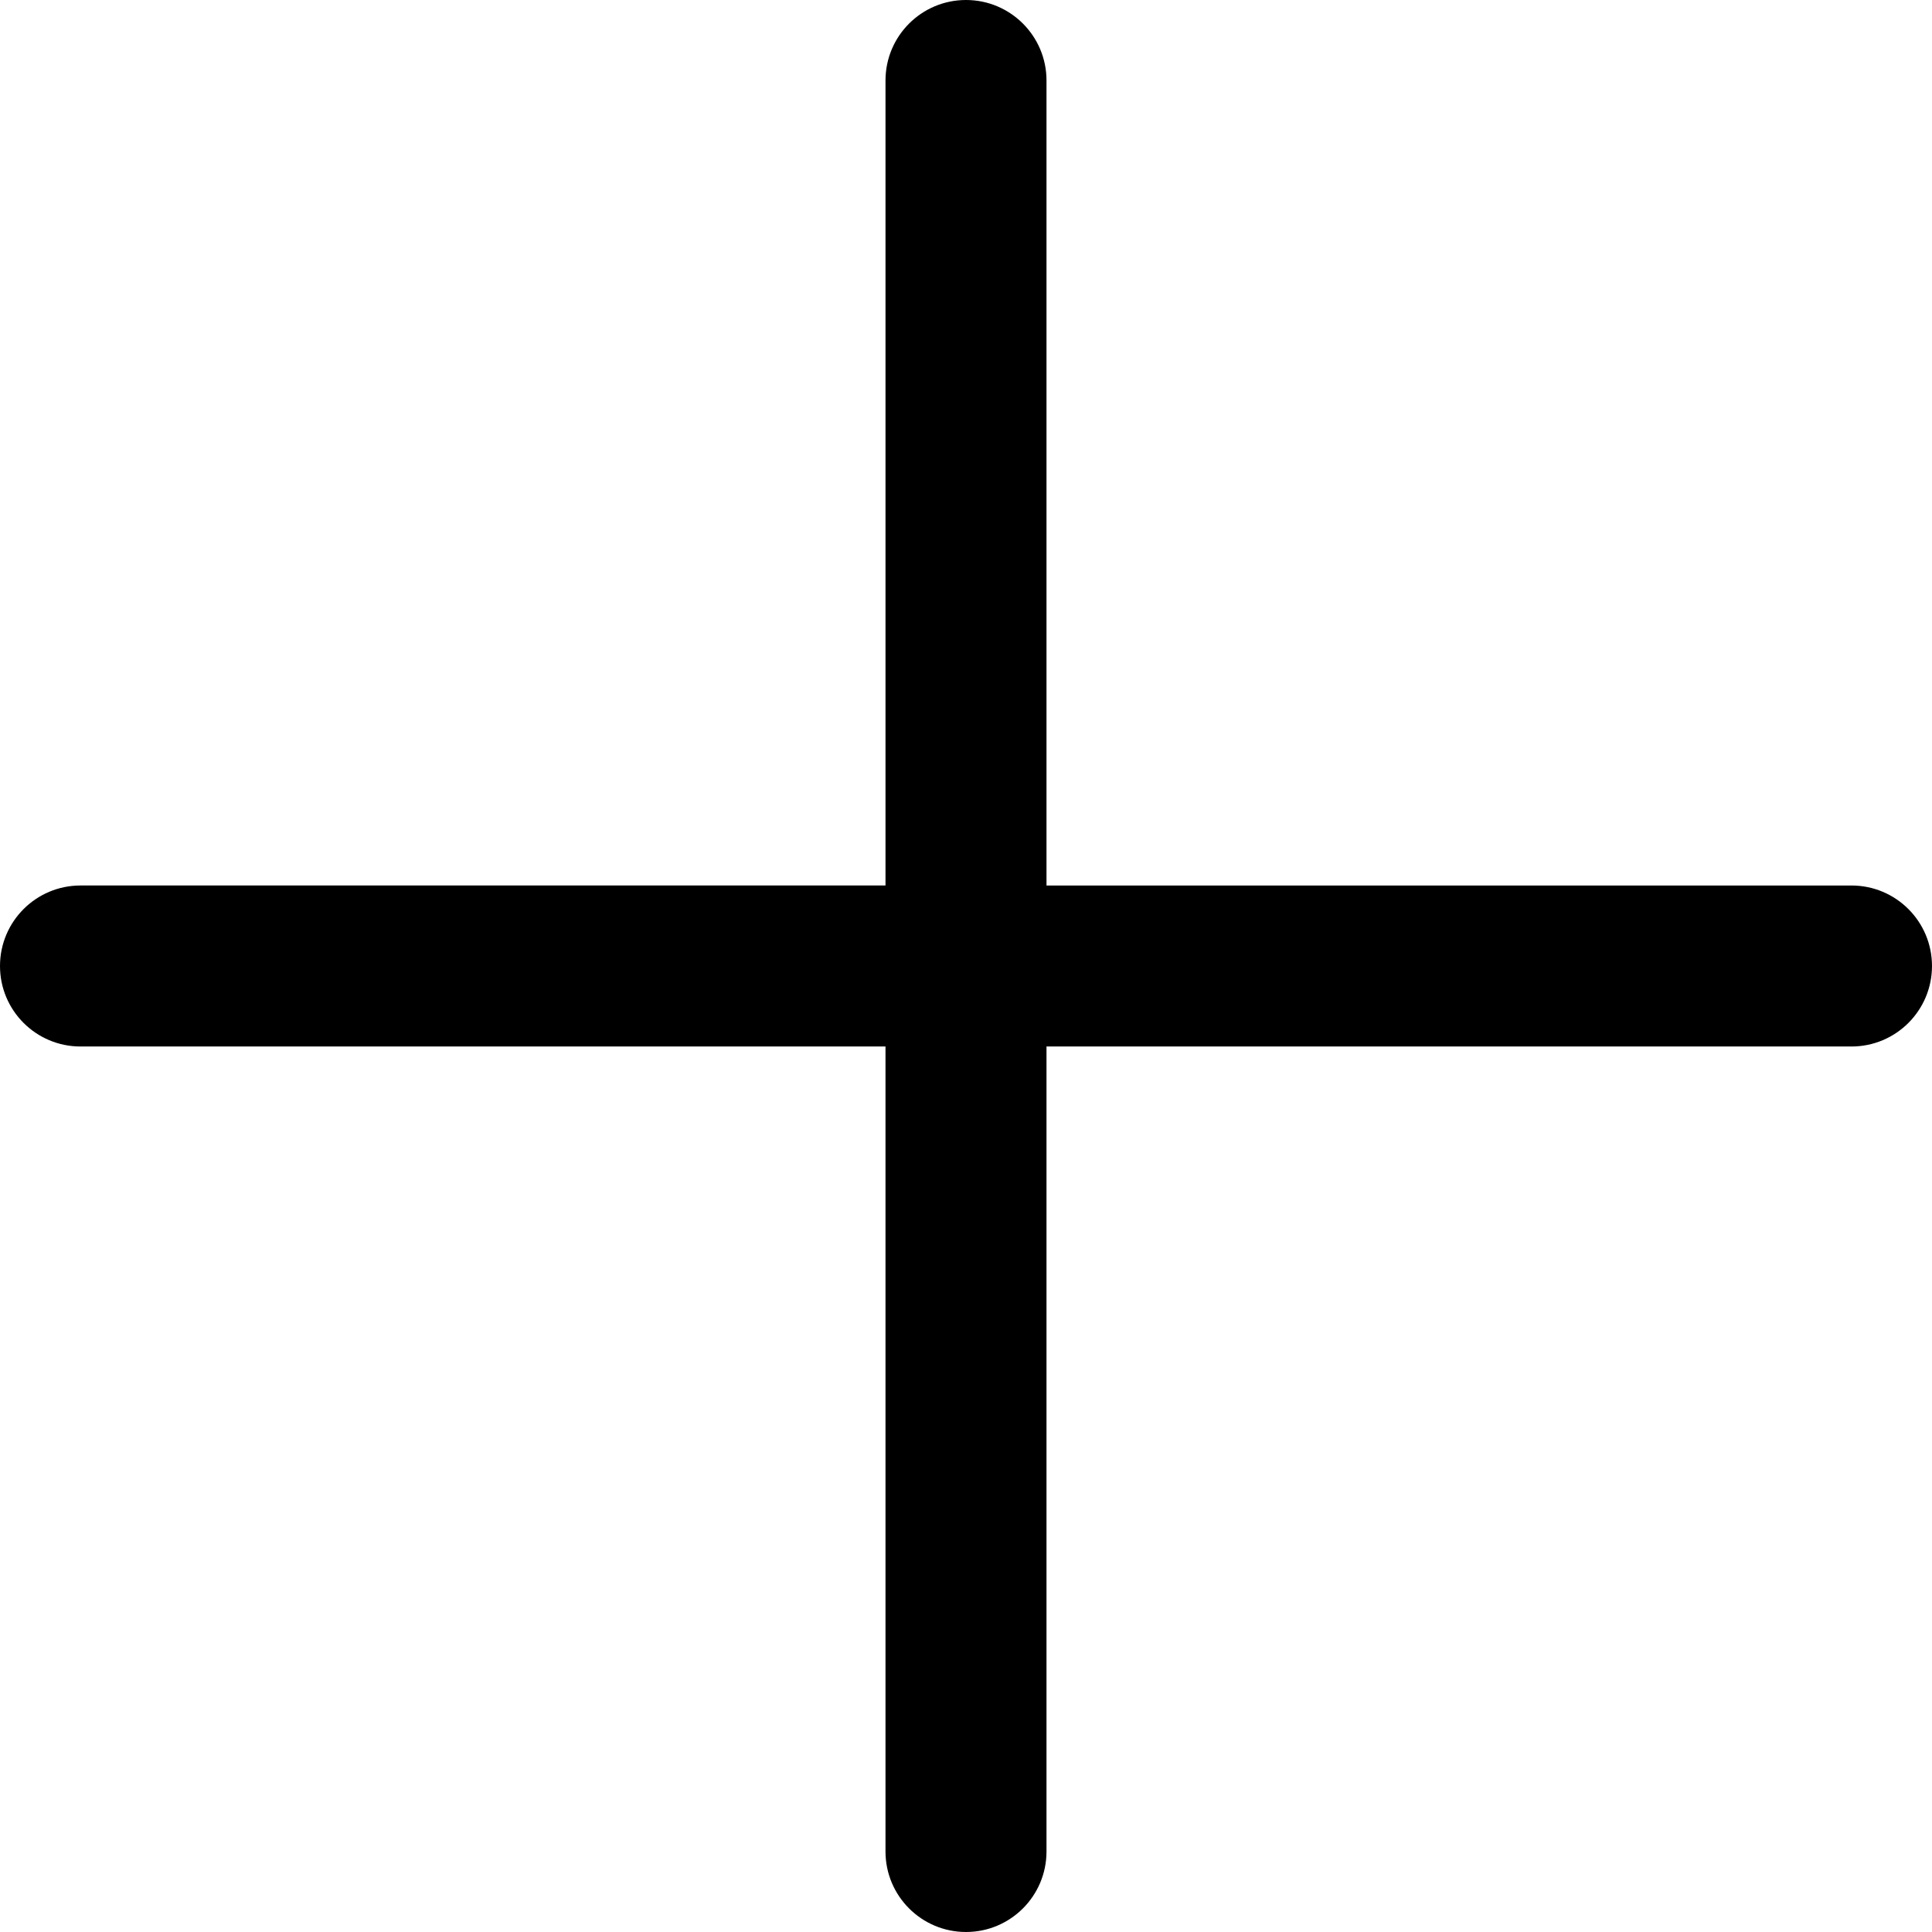
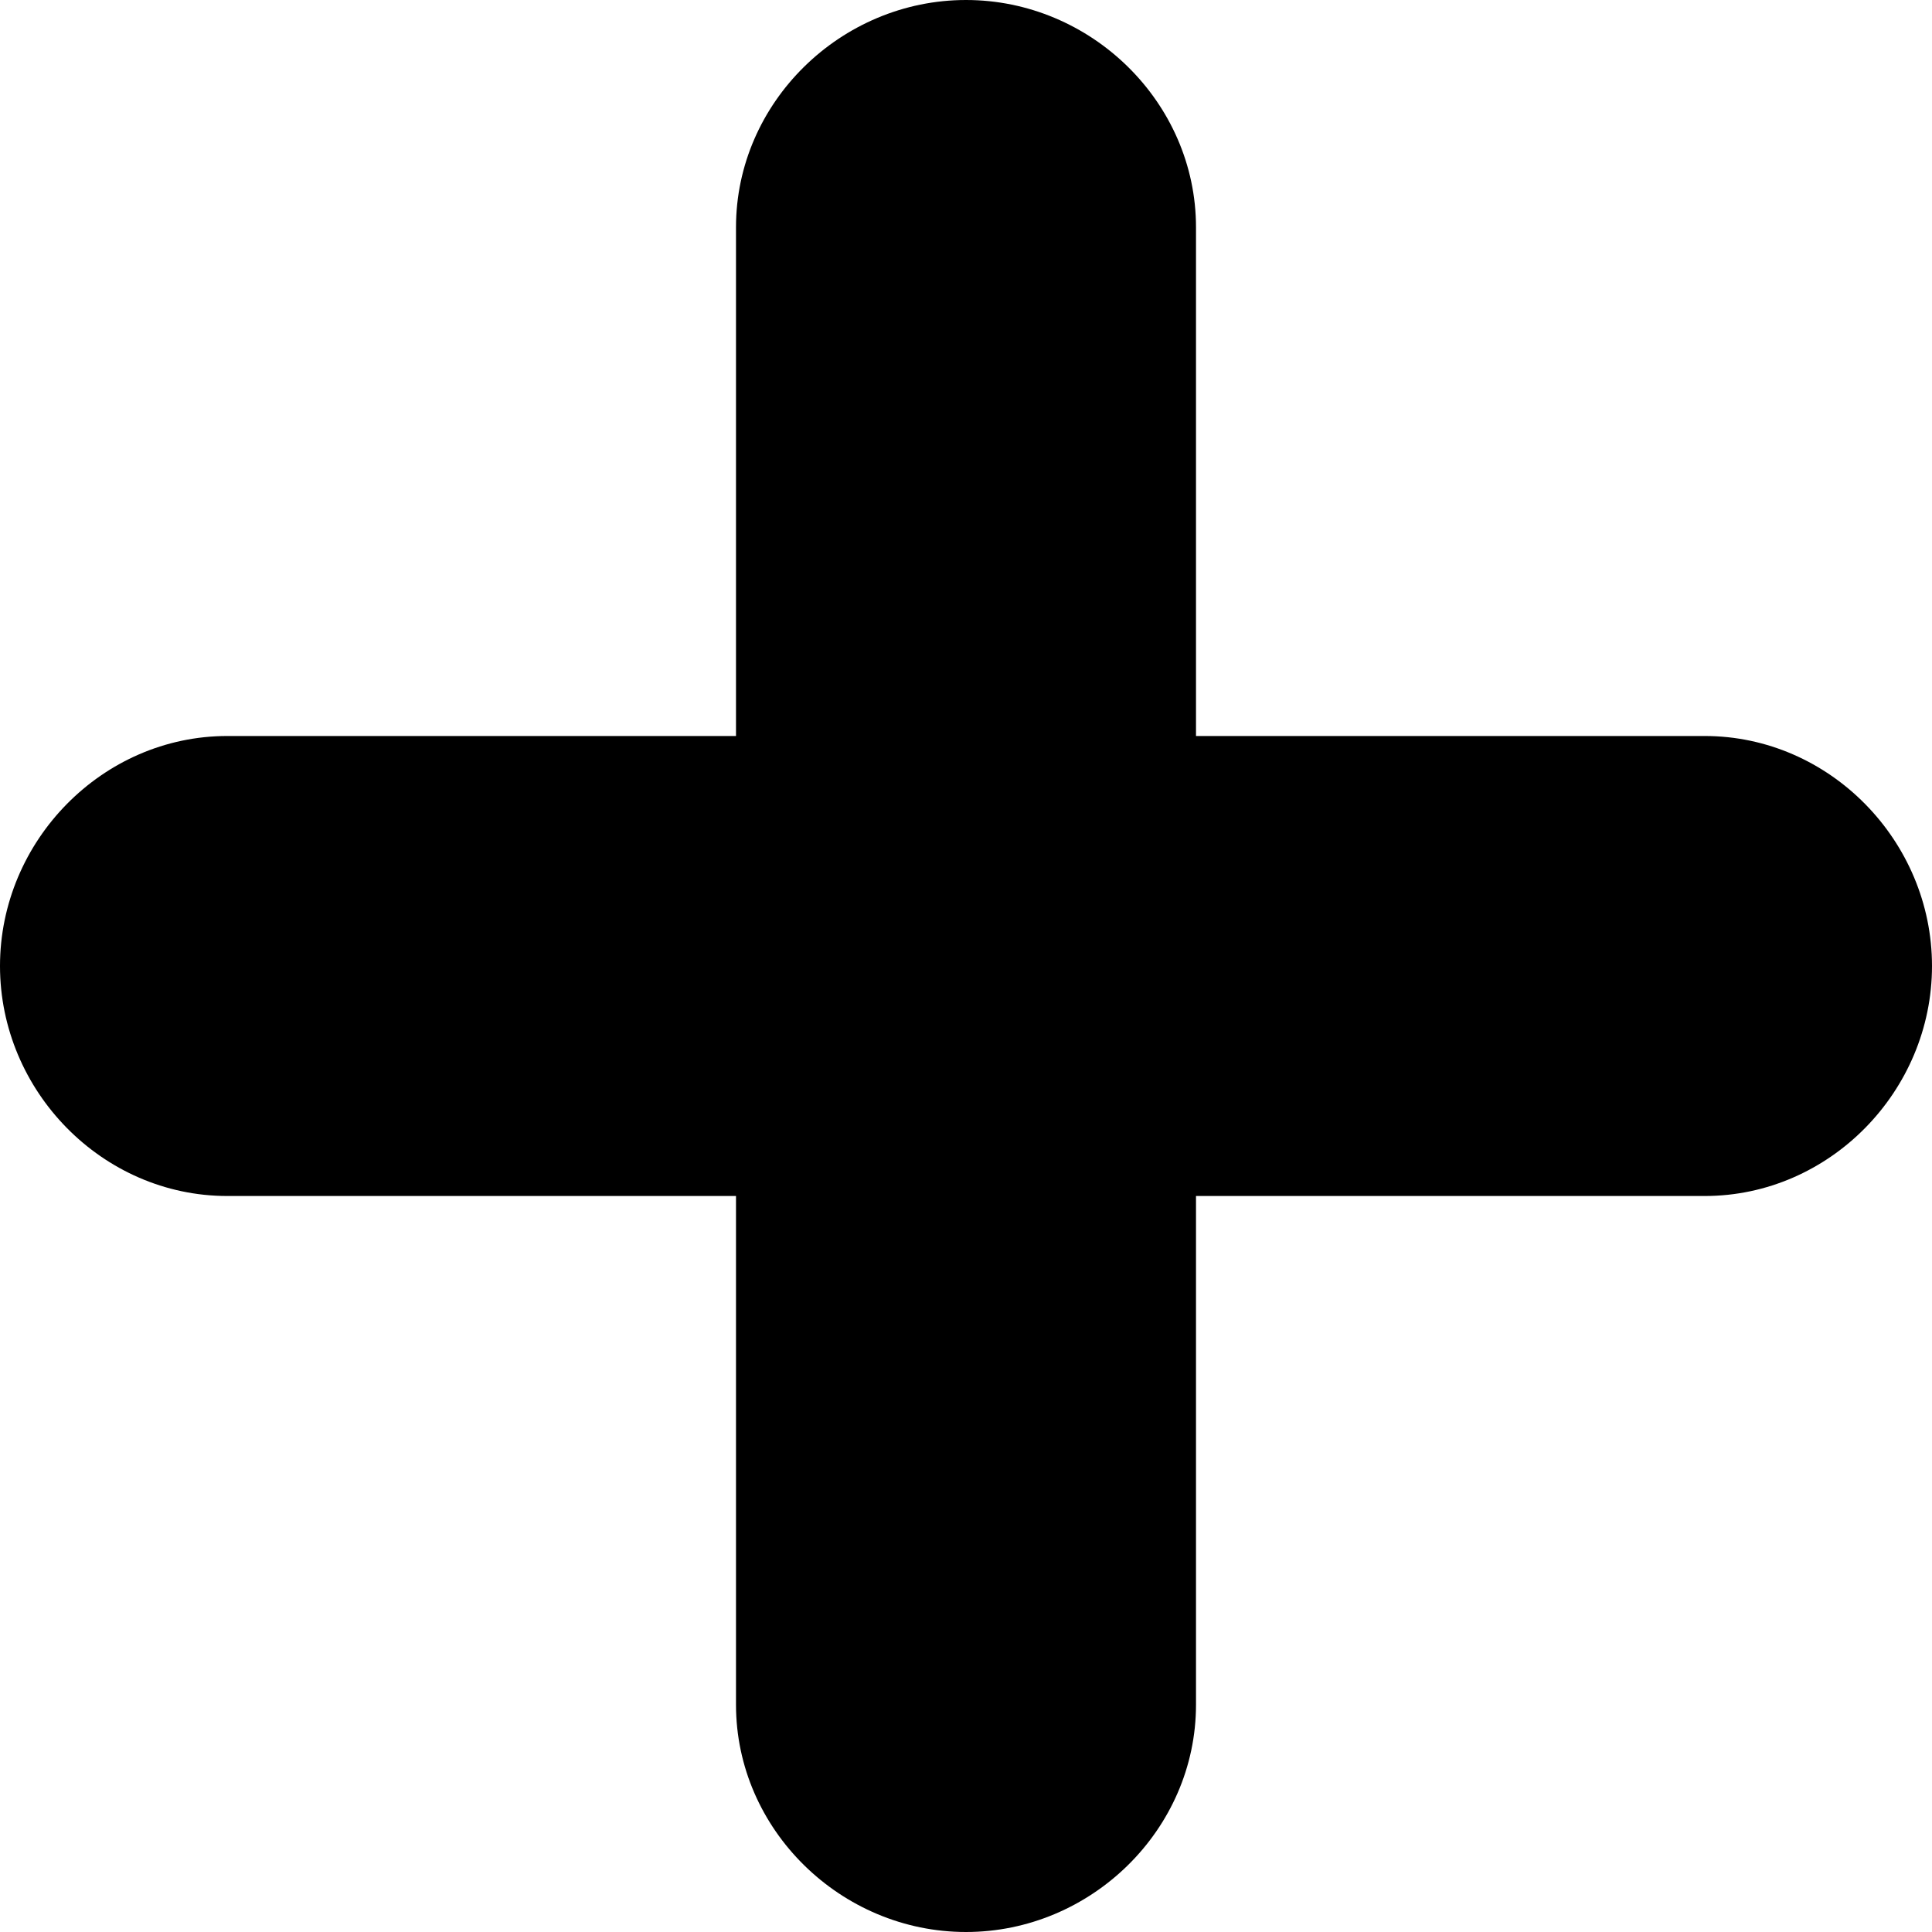
- <svg xmlns="http://www.w3.org/2000/svg" version="1.1" id="Layer_1" x="0px" y="0px" viewBox="0 0 512 512" style="enable-background:new 0 0 512 512;" xml:space="preserve">
-   <g>
-     <g>
-       <path d="M490.667,234.667H277.333V21.333C277.333,9.551,267.782,0,256,0s-21.333,9.551-21.333,21.333v213.333H21.333    C9.551,234.667,0,244.218,0,256s9.551,21.333,21.333,21.333h213.333v213.333c0,11.782,9.551,21.333,21.333,21.333    s21.333-9.551,21.333-21.333V277.333h213.333c11.782,0,21.333-9.551,21.333-21.333S502.449,234.667,490.667,234.667z" />
-     </g>
-   </g>
+ <svg xmlns="http://www.w3.org/2000/svg" version="1.1" id="Capa_1" x="0px" y="0px" viewBox="0 0 42 42" style="enable-background:new 0 0 42 42;" xml:space="preserve">
+   <path d="M37.059,16H26V4.941C26,2.224,23.718,0,21,0s-5,2.224-5,4.941V16H4.941C2.224,16,0,18.282,0,21s2.224,5,4.941,5H16v11.059  C16,39.776,18.282,42,21,42s5-2.224,5-4.941V26h11.059C39.776,26,42,23.718,42,21S39.776,16,37.059,16z" />
  <g>
</g>
  <g>
</g>
  <g>
</g>
  <g>
</g>
  <g>
</g>
  <g>
</g>
  <g>
</g>
  <g>
</g>
  <g>
</g>
  <g>
</g>
  <g>
</g>
  <g>
</g>
  <g>
</g>
  <g>
</g>
  <g>
</g>
</svg>
